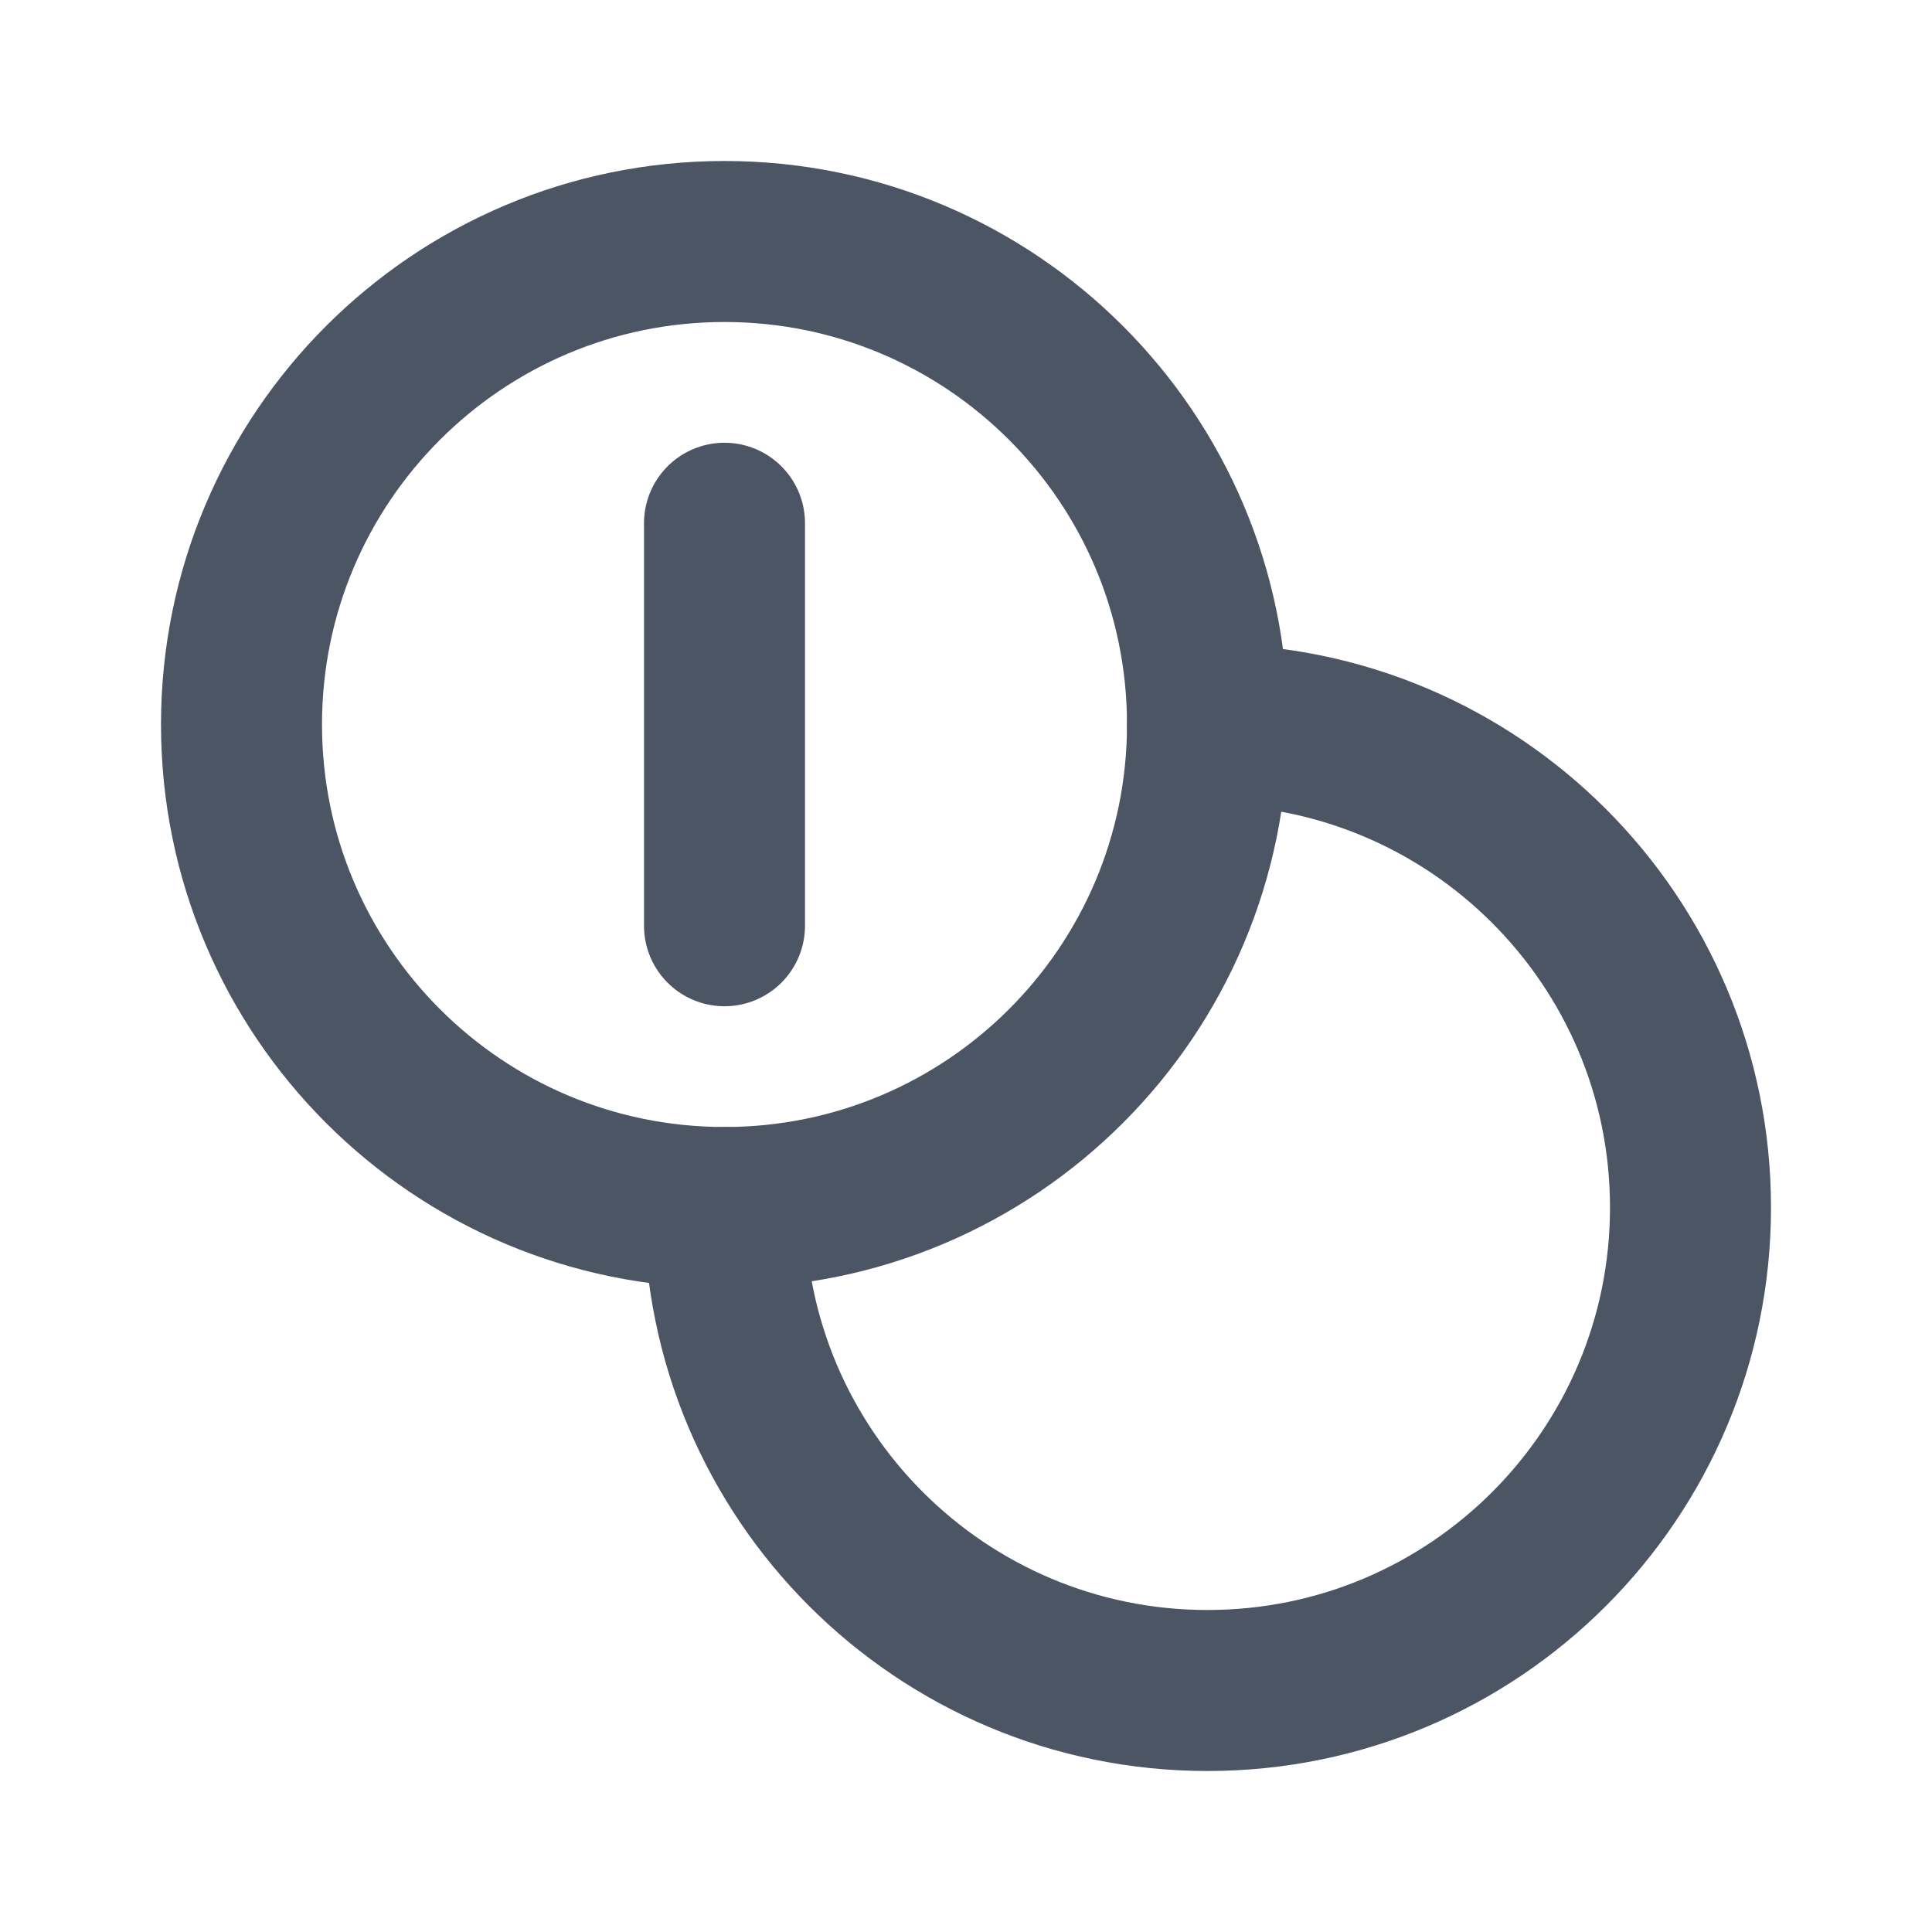
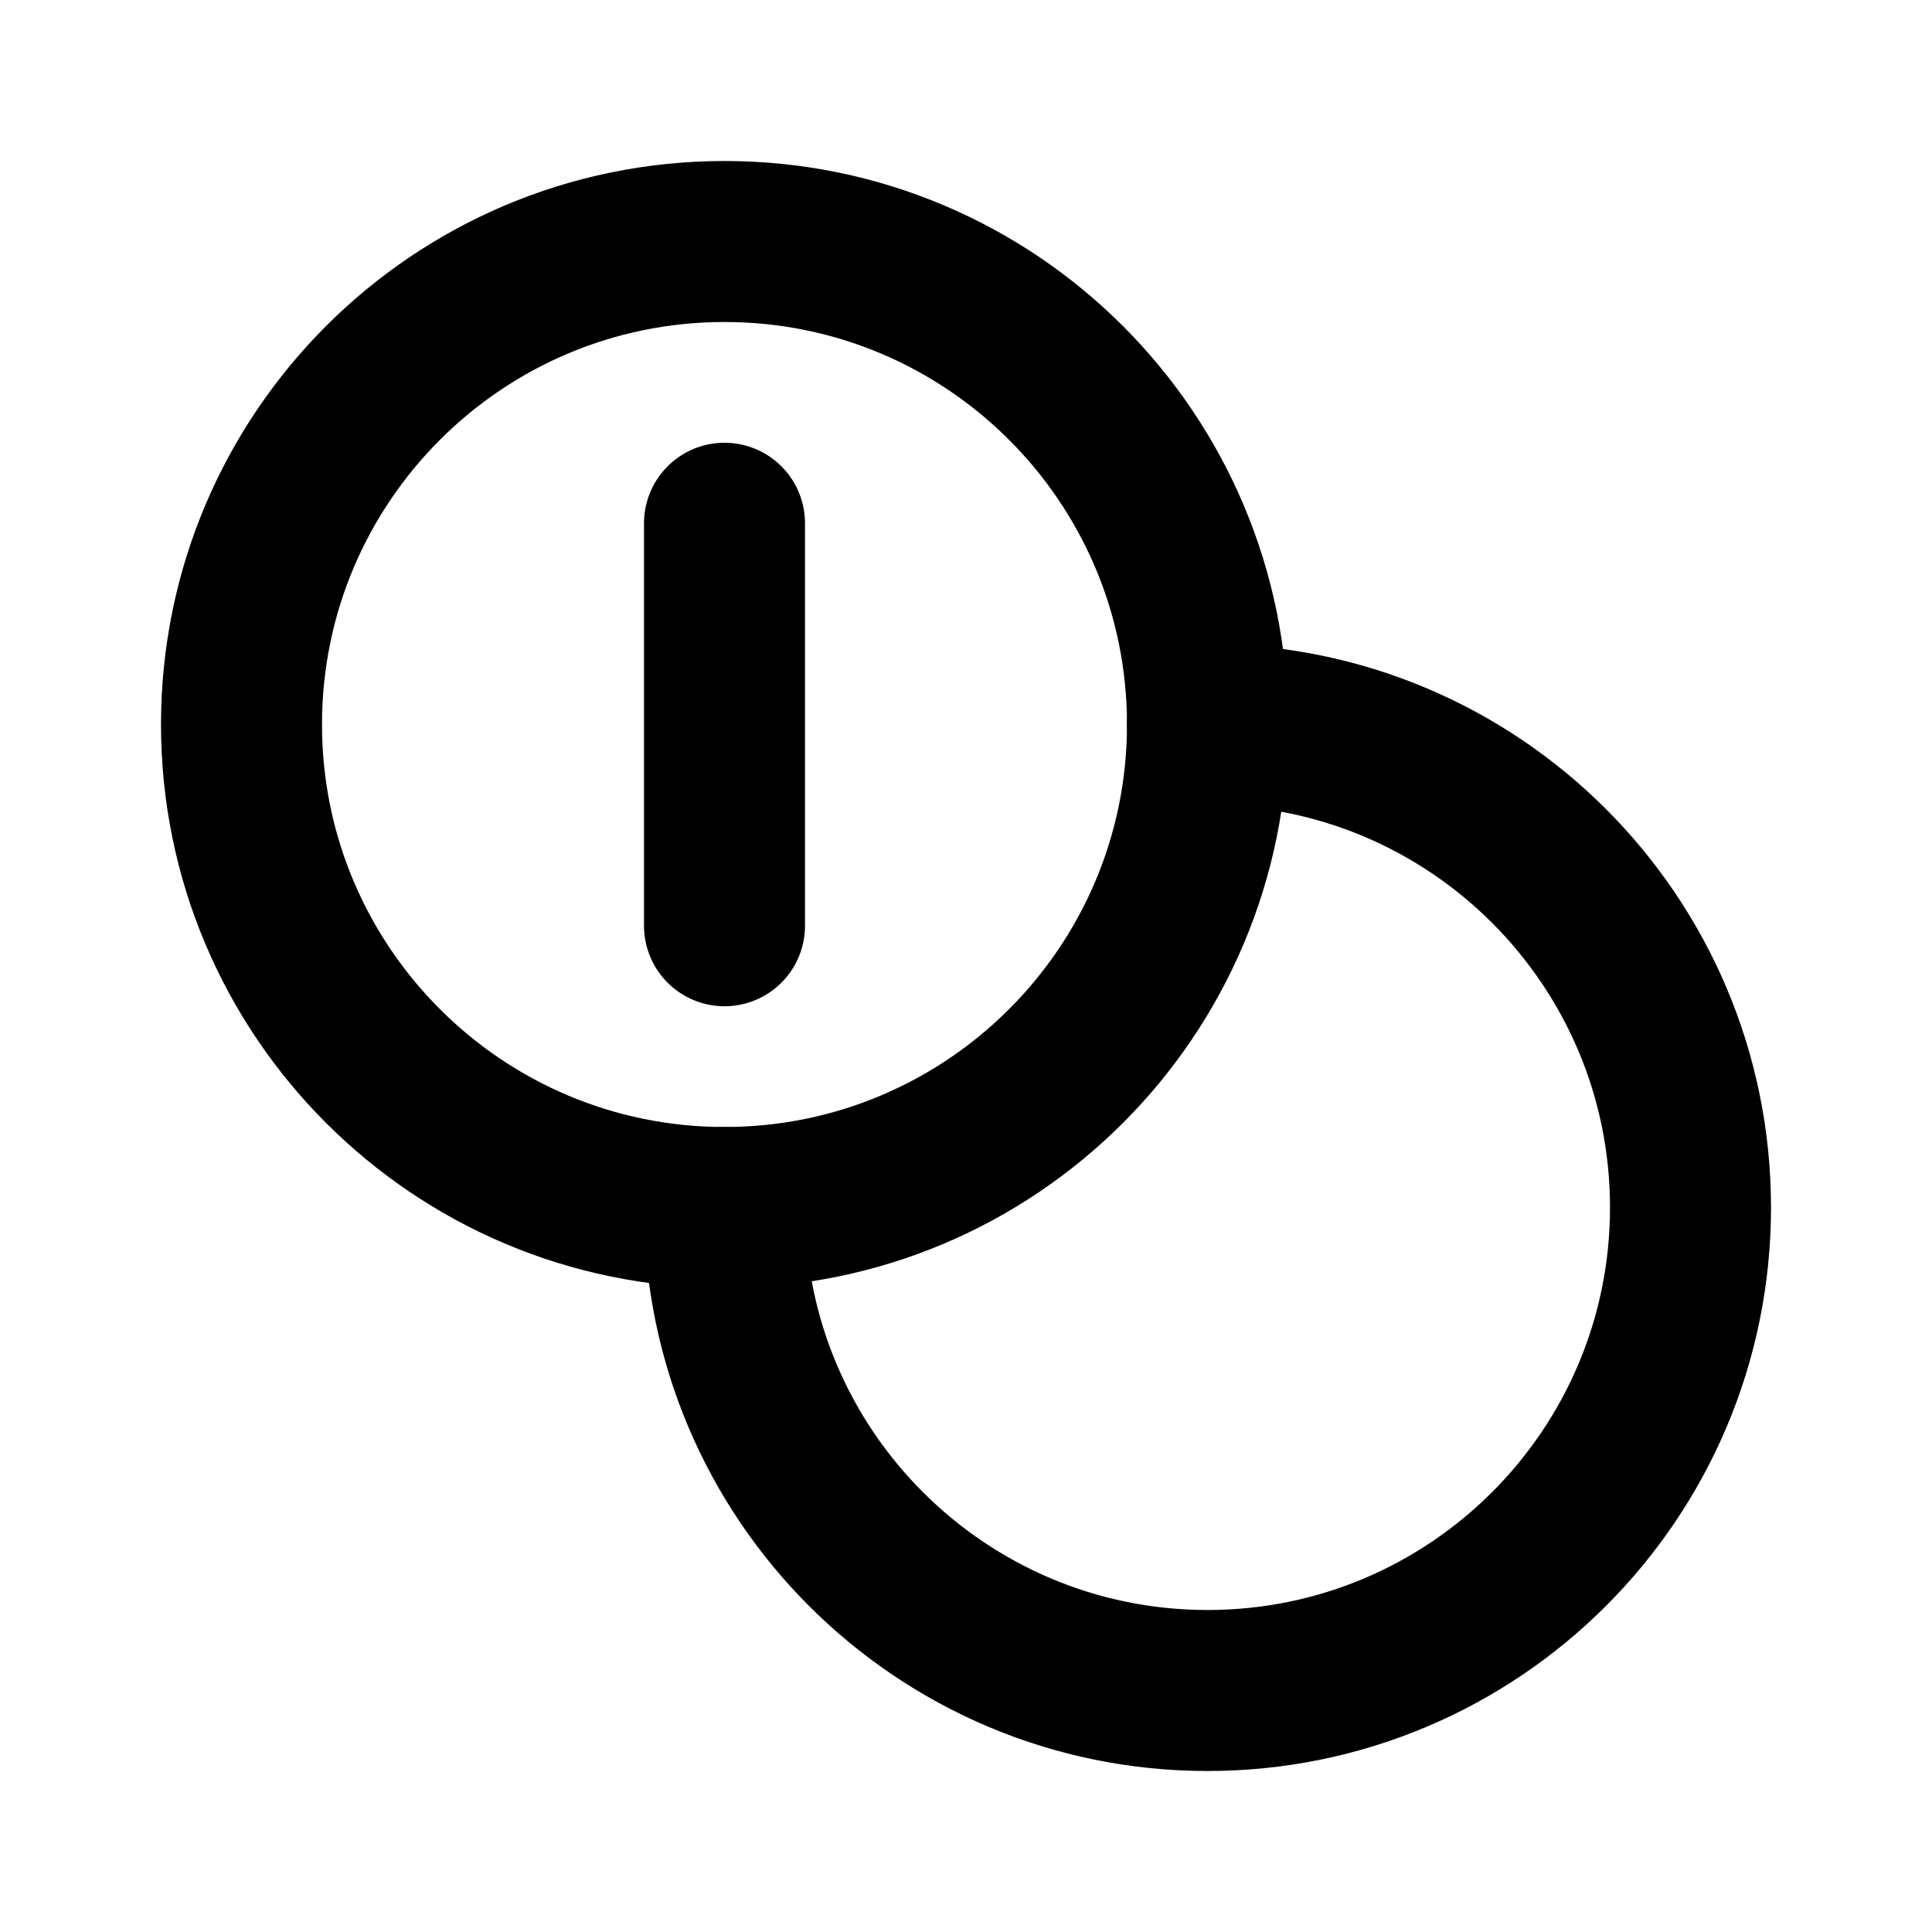
<svg xmlns="http://www.w3.org/2000/svg" width="24" height="24" viewBox="0 0 24 24">
-   <g fill="none" stroke="#4B5563" stroke-width="2" stroke-linecap="round" stroke-linejoin="round">
+   <g fill="none" stroke="currentColor" stroke-width="2" stroke-linecap="round" stroke-linejoin="round">
    <circle cx="9" cy="9" r="6" />
    <path d="M15 9a6 6 0 1 1-6 6" />
    <path d="M9 6.5v5" />
  </g>
</svg>
